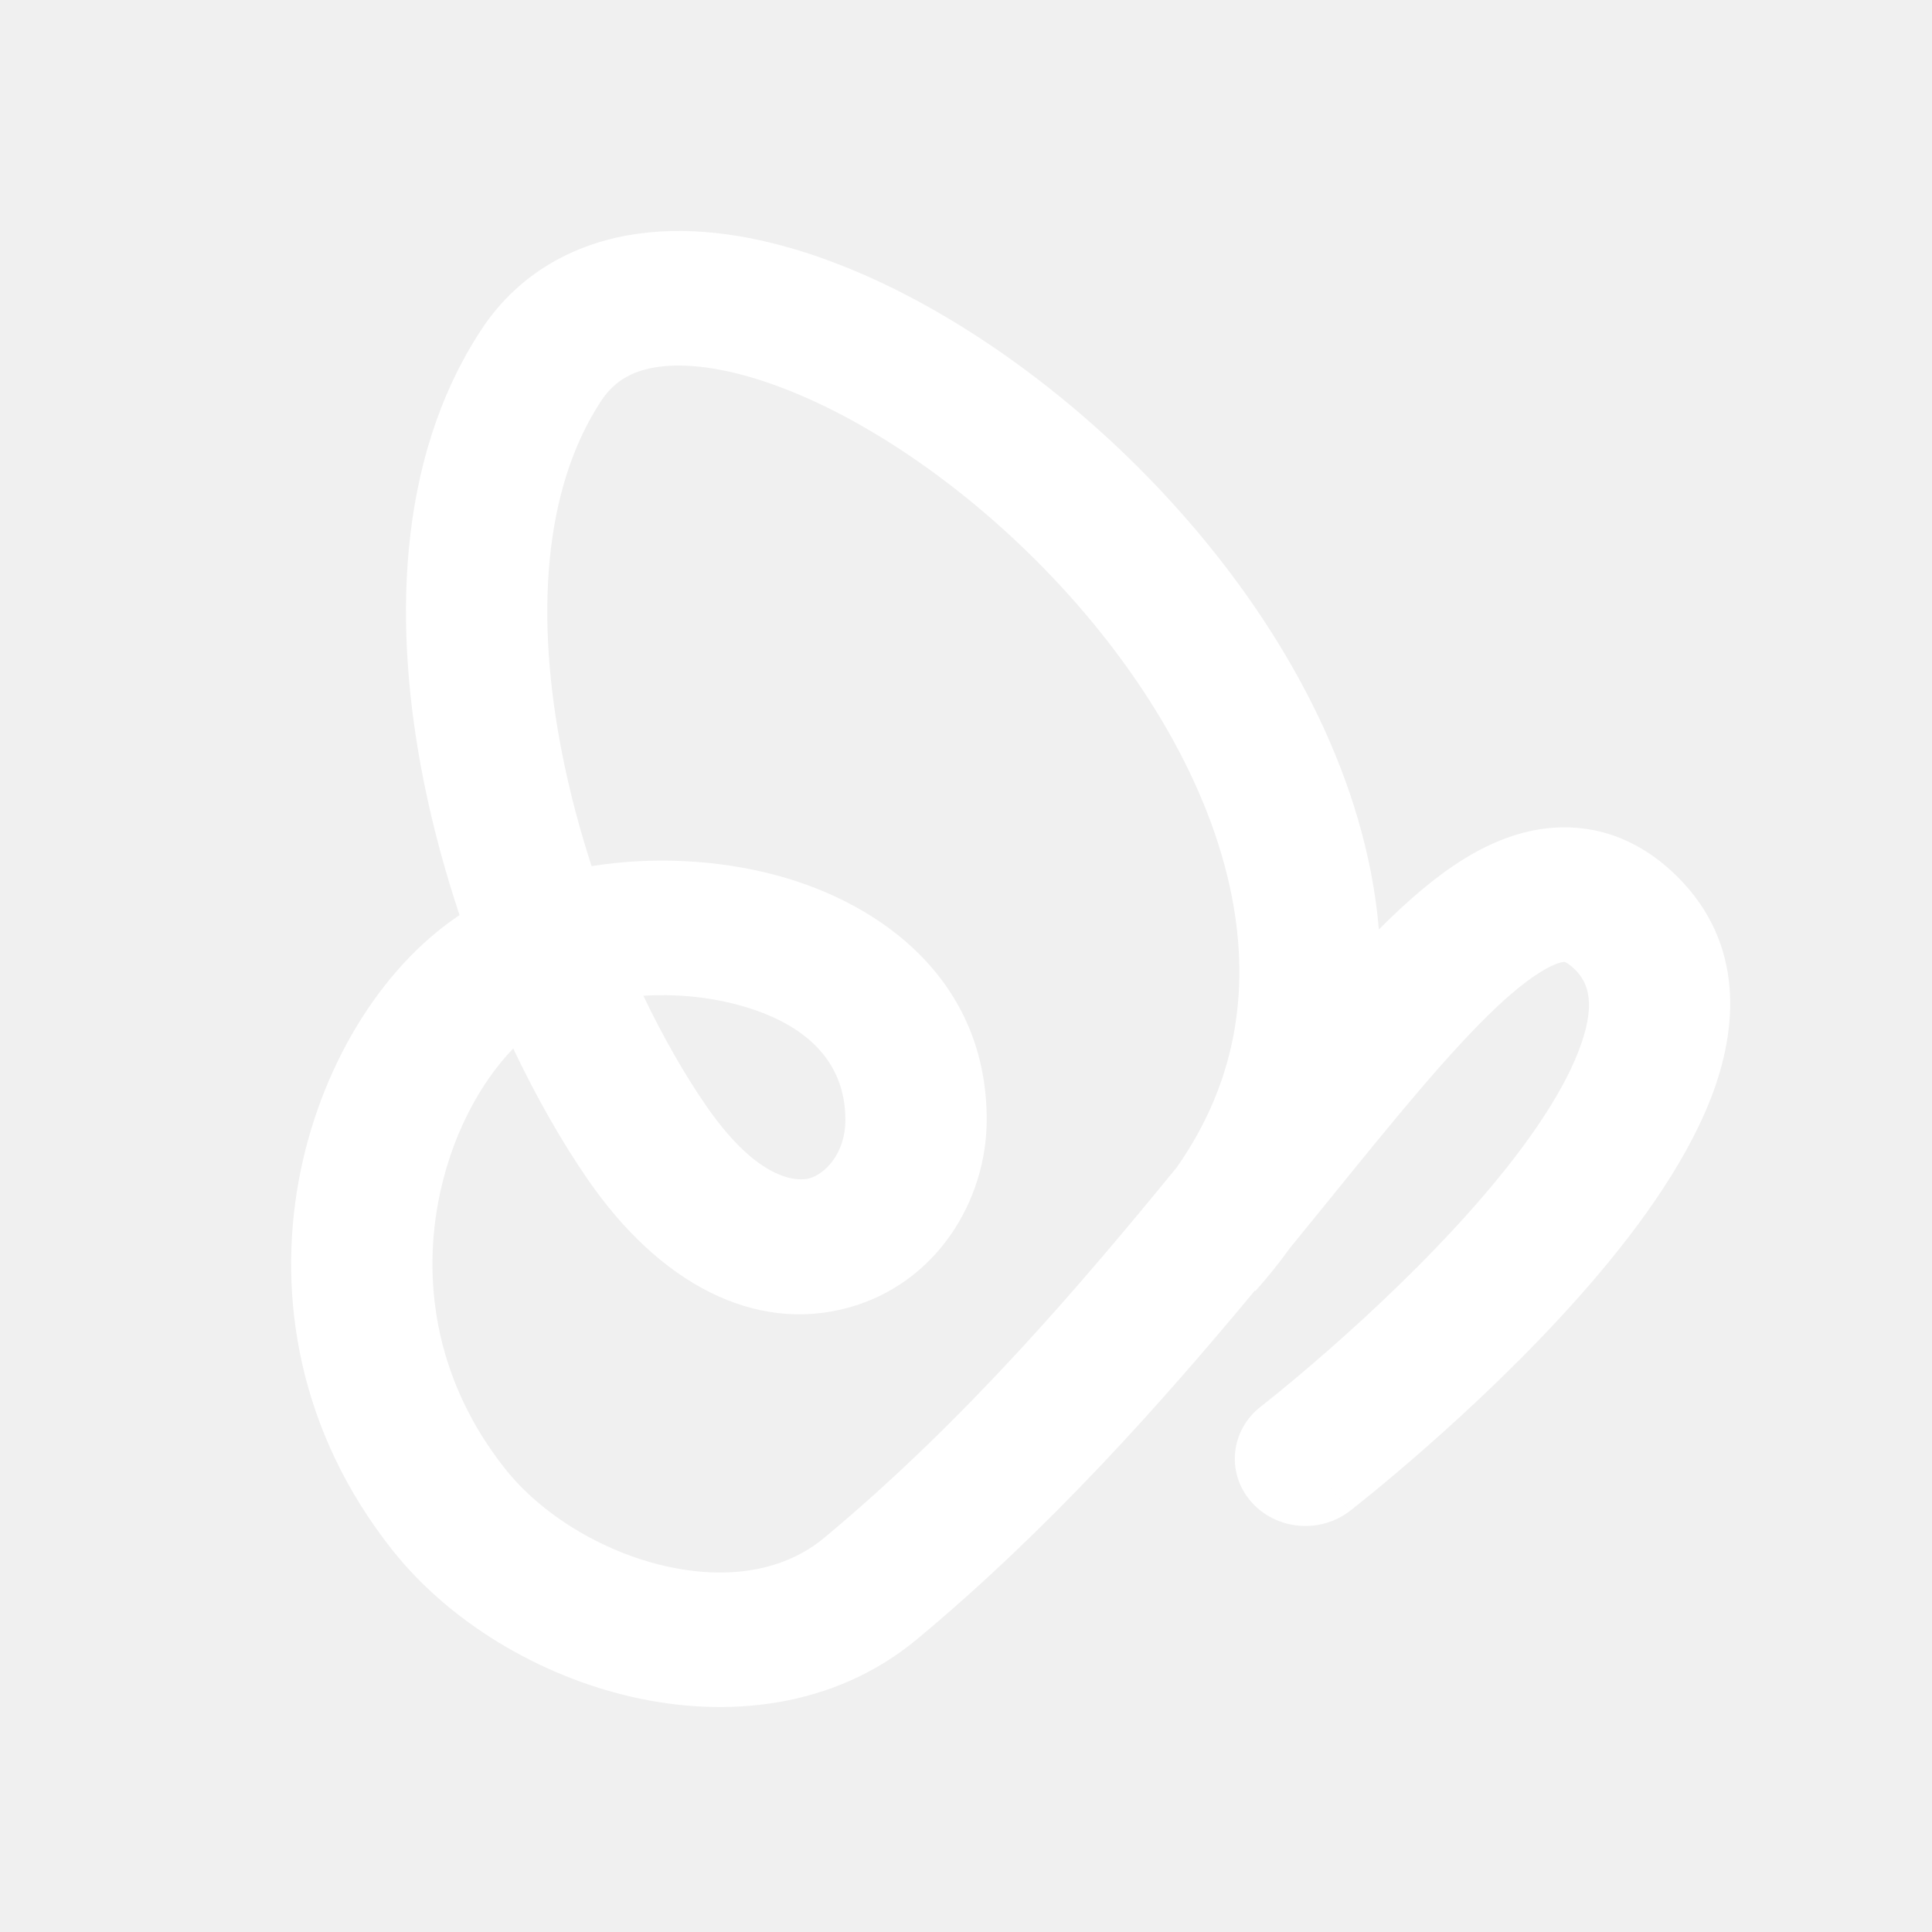
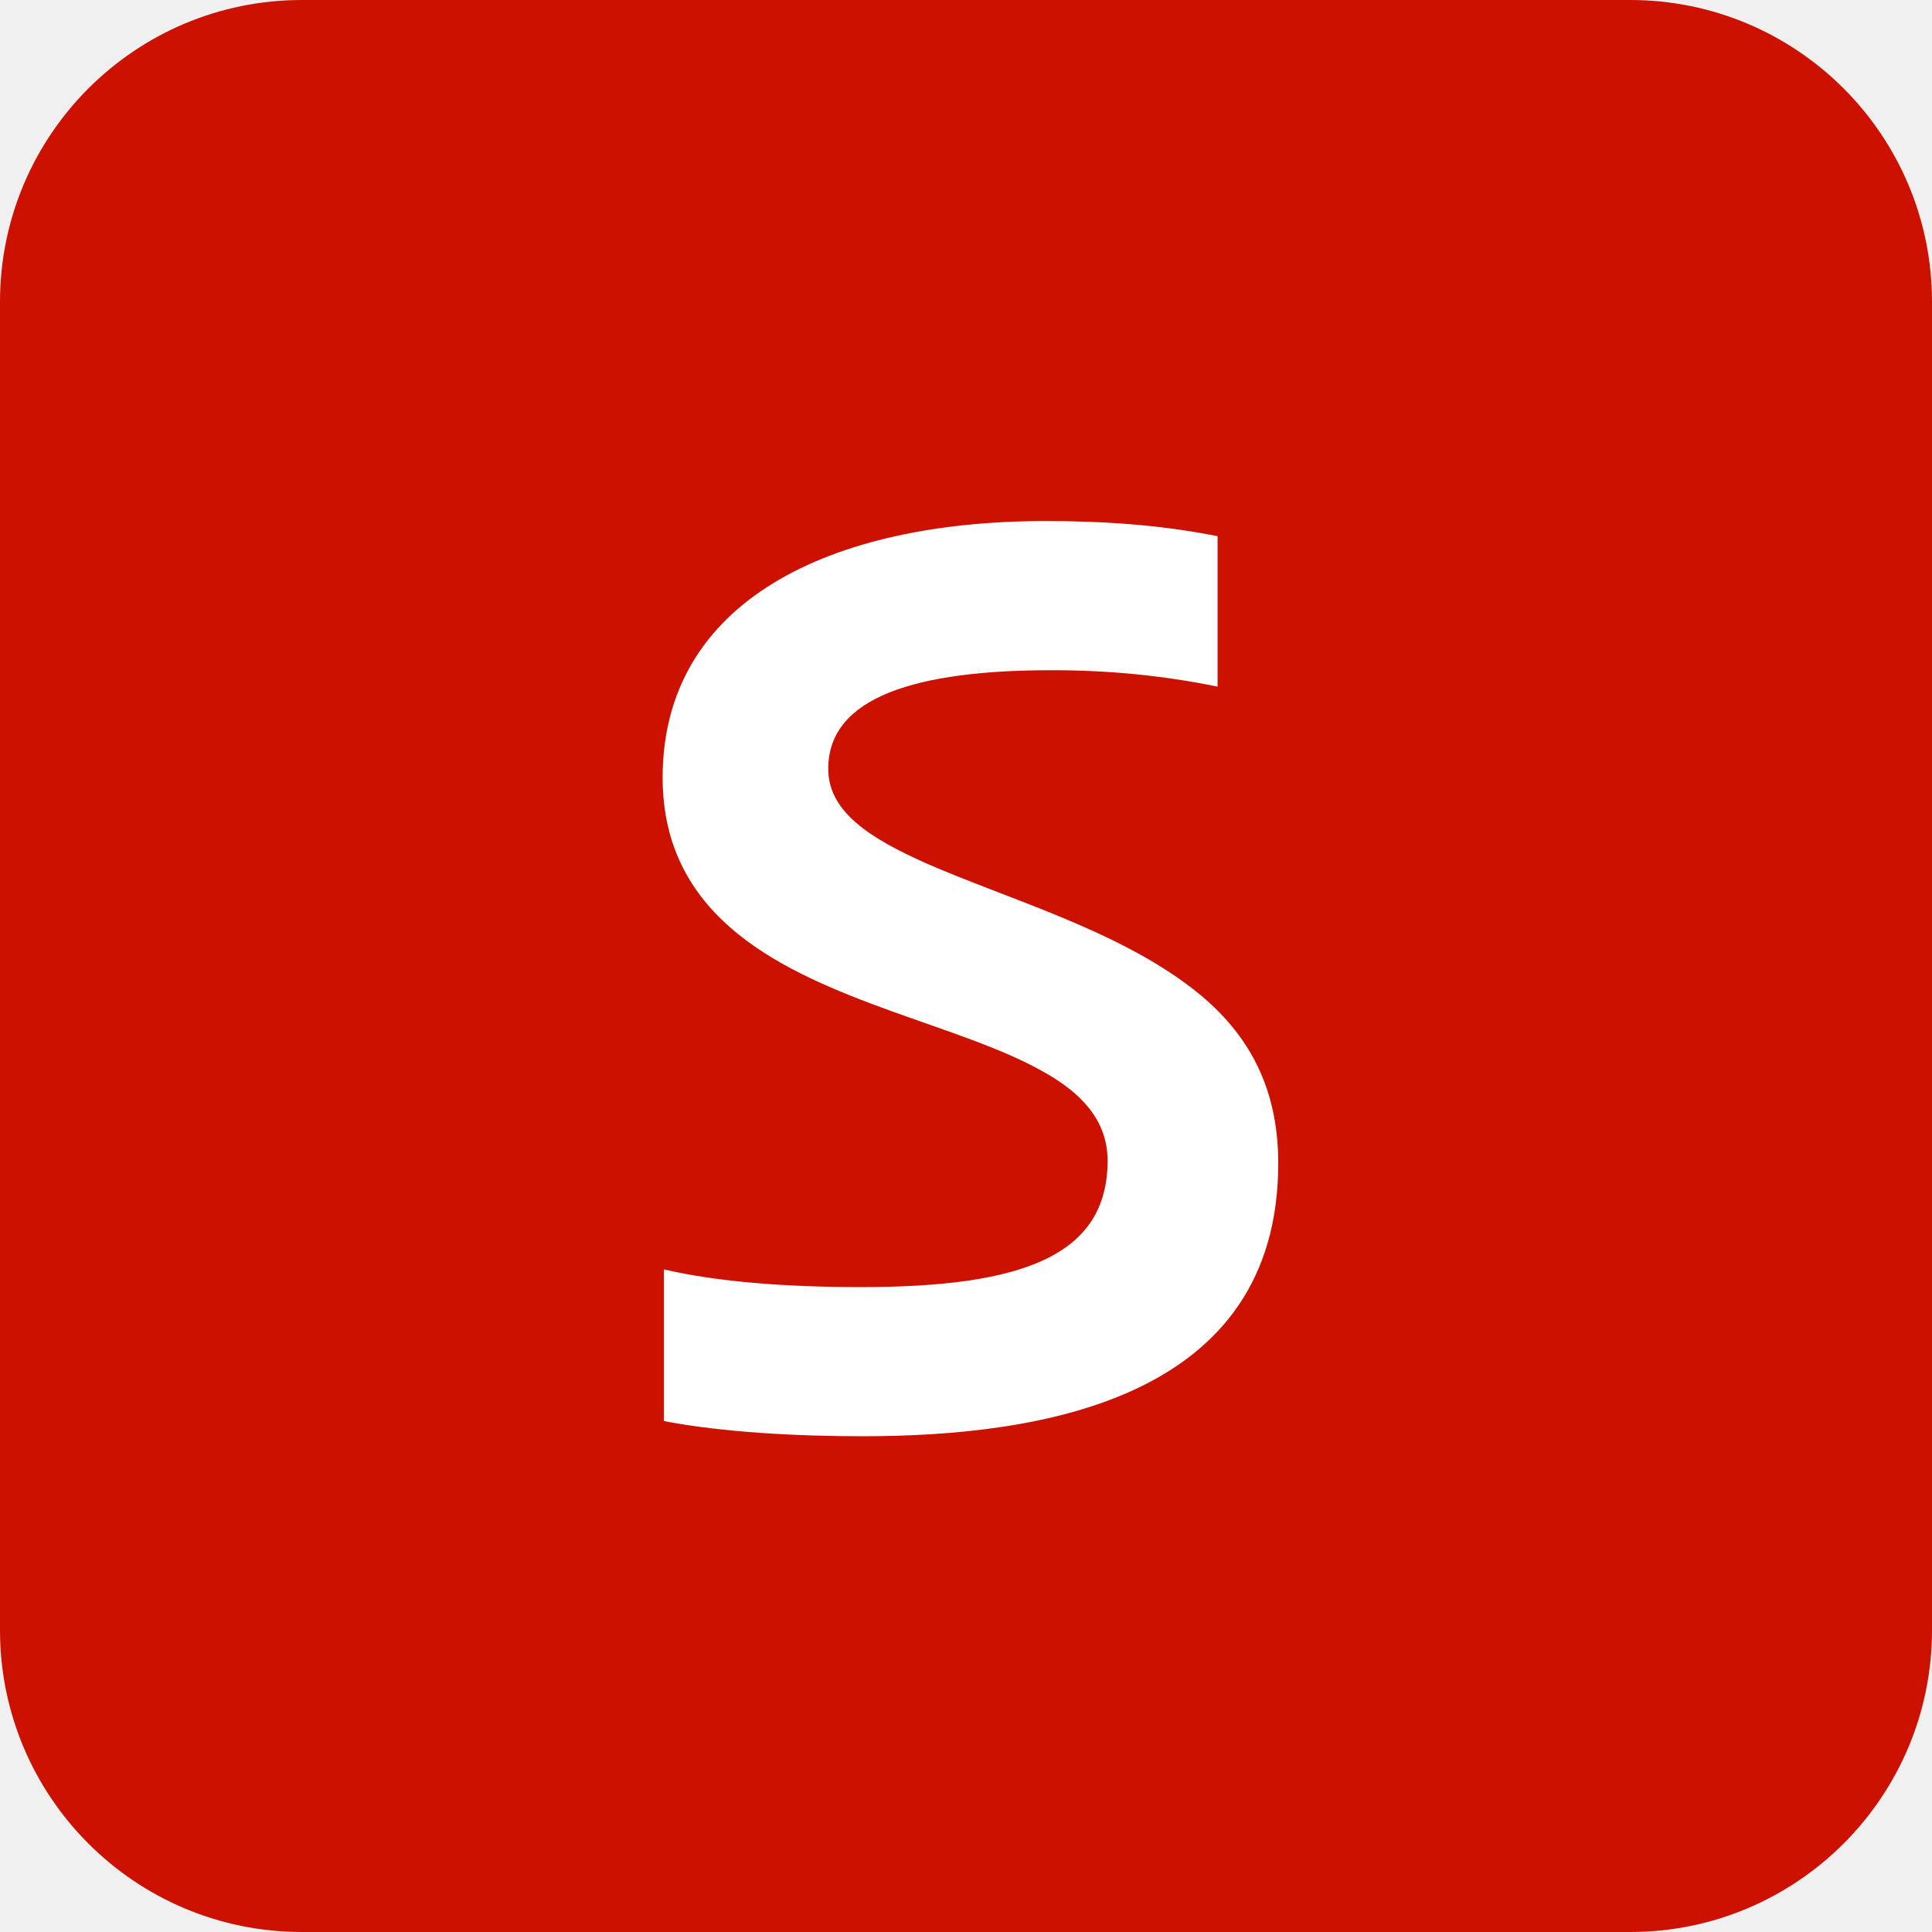
- <svg xmlns="http://www.w3.org/2000/svg" width="700" height="700" viewBox="0 0 700 700" fill="none">
-   <path d="M291.495 91.399C333.897 104.892 379.155 135.075 416.229 173.191C453.389 211.394 484.429 259.725 495.708 311.251C497.555 319.693 498.865 328.216 499.586 336.776C509.755 326.554 519.867 317.815 529.89 311.547C540.647 304.821 553.808 299.297 568.641 299.785C584.29 300.299 597.395 307.326 607.747 317.632C632.173 341.947 629.612 372.898 619.872 397.936C610.185 422.833 591.557 447.826 572.732 469.124C553.591 490.78 532.713 510.308 516.779 524.318C508.775 531.355 501.936 537.073 497.07 541.052C494.635 543.043 492.689 544.603 491.334 545.679C490.657 546.217 490.126 546.635 489.756 546.926C489.571 547.071 489.425 547.184 489.321 547.265C489.269 547.305 489.227 547.338 489.196 547.362C489.181 547.374 489.168 547.385 489.157 547.393C489.153 547.397 489.147 547.401 489.144 547.403C489.134 547.4 488.837 547.06 473.001 528.499L489.135 547.411C478.157 555.911 462.033 554.334 453.122 543.89C444.213 533.448 445.887 518.094 456.861 509.592C456.863 509.591 456.865 509.588 456.869 509.586C456.88 509.577 456.902 509.561 456.933 509.536C456.997 509.487 457.101 509.404 457.245 509.292C457.533 509.066 457.979 508.715 458.569 508.247C459.749 507.31 461.506 505.901 463.742 504.073C468.216 500.414 474.589 495.088 482.073 488.508C497.114 475.284 516.315 457.282 533.578 437.75C551.157 417.862 565.26 398.01 571.859 381.048C578.403 364.227 575.681 356.302 570.724 351.367C568.928 349.579 567.744 348.902 567.267 348.676C566.888 348.496 566.811 348.52 566.804 348.52C566.605 348.513 563.971 348.537 557.953 352.3C545.161 360.299 528.815 377.492 506.807 403.867C494.927 418.106 481.871 434.435 467.547 451.957C463.709 457.28 459.503 462.538 454.91 467.717L454.702 467.549C420.808 508.347 380.37 553.856 332.335 593.848C301.853 619.226 262.656 622.597 228.642 614.743C194.834 606.936 162.658 587.448 142.217 561.686C108.054 518.631 100.57 469.801 108.223 427.836C115.56 387.606 137.391 351.005 166.502 331.557C161.248 315.813 156.813 299.49 153.519 283.013C142.593 228.368 143.239 167.031 174.28 119.619C186.922 100.31 205.846 89.153 227.387 85.277C248.1 81.55 270.278 84.648 291.495 91.399ZM378.642 206.356C345.773 172.563 307.463 147.917 275.208 137.654C259.096 132.527 246.171 131.514 236.828 133.195C228.314 134.727 222.227 138.497 217.721 145.38C196.712 177.468 193.858 224.004 203.82 273.827C206.532 287.394 210.127 300.834 214.345 313.817C236.45 310.276 260.156 311.463 281.22 317.11C319.621 327.403 357.501 355.419 357.501 405.654C357.501 435.255 339.111 465.136 307.278 473.815C273.211 483.103 238.854 464.822 213.105 427.541C203.716 413.947 194.443 397.766 185.947 379.89C174.028 392.223 163.08 411.953 158.673 436.118C153.128 466.518 158.514 501.286 183.085 532.253C195.993 548.522 217.742 562.031 240.771 567.349C263.594 572.619 284.147 569.24 298.664 557.154C349.383 514.927 390.709 466.547 426.366 422.952C448.879 390.86 453.195 356.06 445.578 321.265C436.703 280.718 411.425 240.06 378.642 206.356ZM306.296 405.722C306.296 384.769 292.223 370.736 267.284 364.051C256.012 361.03 244.156 360.087 233.095 360.771C240.361 375.935 248.168 389.513 255.897 400.704C275.647 429.298 289.989 427.822 293.247 426.934C298.737 425.437 306.296 418.161 306.296 405.722Z" fill="white" />
+ <svg xmlns="http://www.w3.org/2000/svg" viewBox="0 0 512 512" width="512" height="512">
+   <rect width="512" height="512" rx="80" ry="80" fill="#CC1100" />
+   <g transform="translate(163.88,376.60) scale(0.335,-0.335)">
+     <path d="M36 0C83 -9 142 -12 193 -12C336 -12 522 18 522 204C522 268 495 311 453 343C393 389 308 413 244 441C199 461 166 482 166 516C166 573 236 594 343 594C387 594 430 590 474 581V700C429 709 384 712 338 712C168 712 35 649 35 509C35 453 59 414 95 385C162 331 271 313 335 277C366 260 387 238 387 206C387 131 320 106 192 106C133 106 79 110 36 120Z" fill="#FFFFFF" />
+   </g>
</svg>
